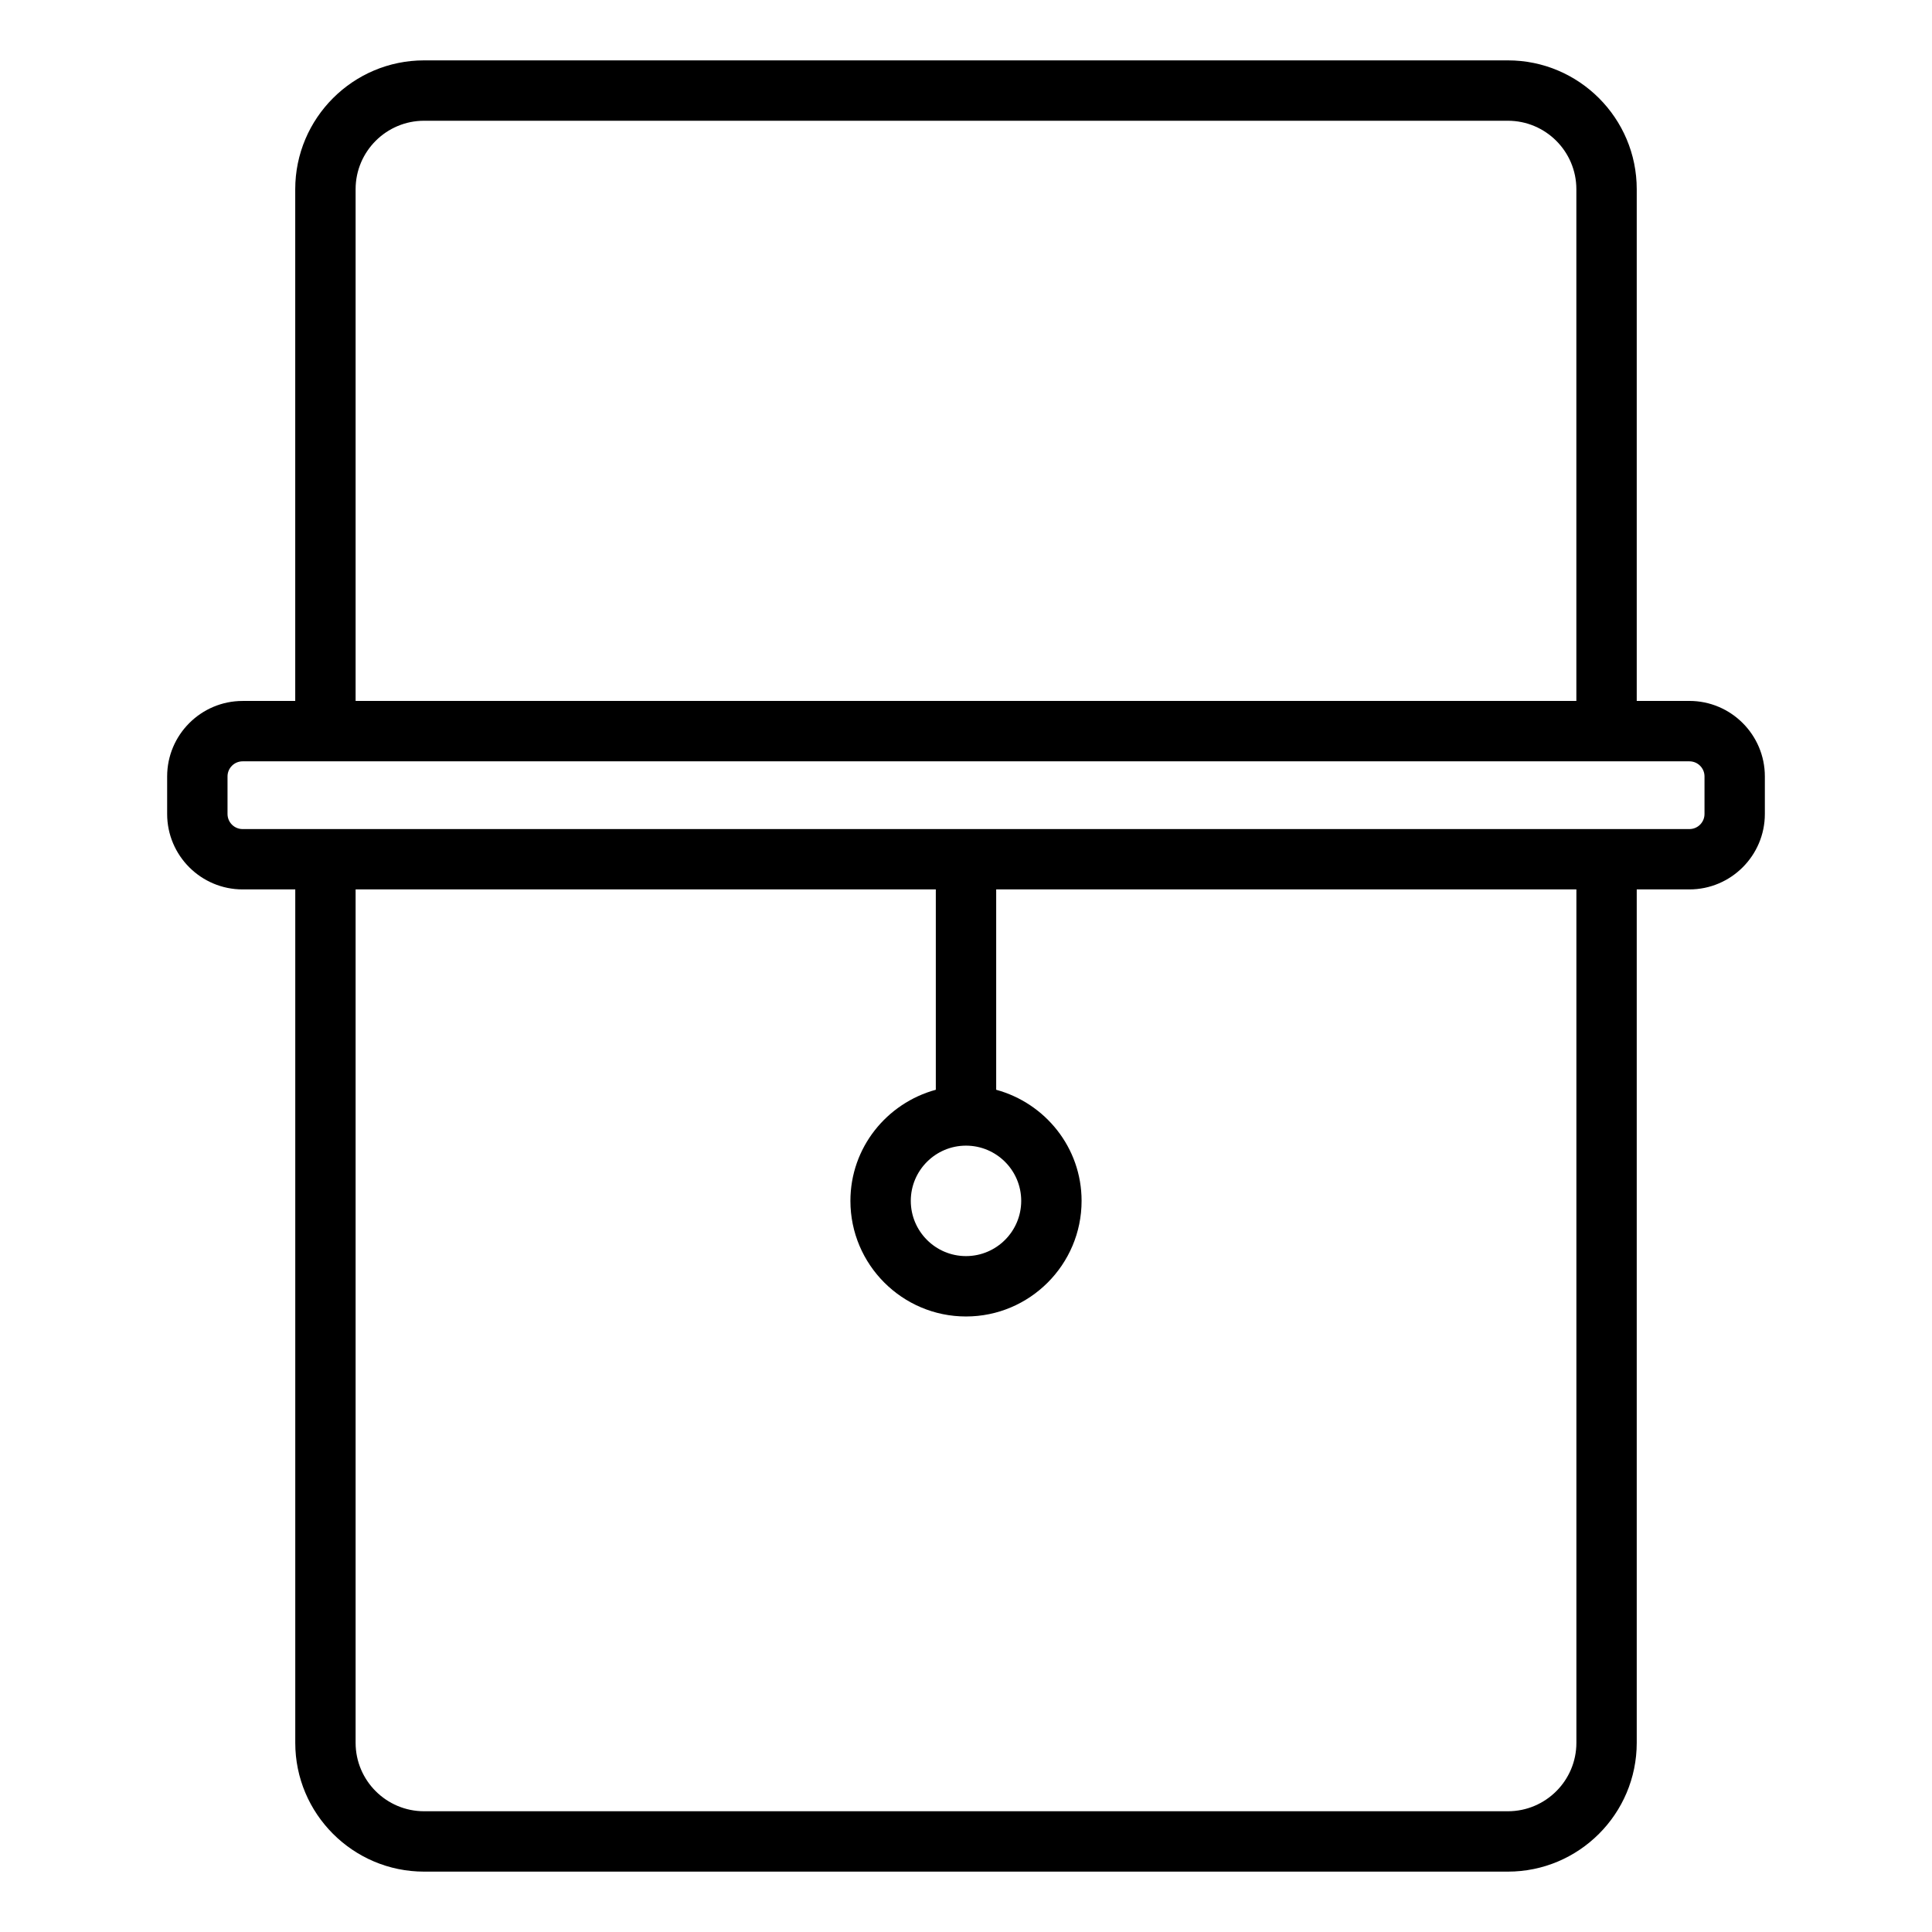
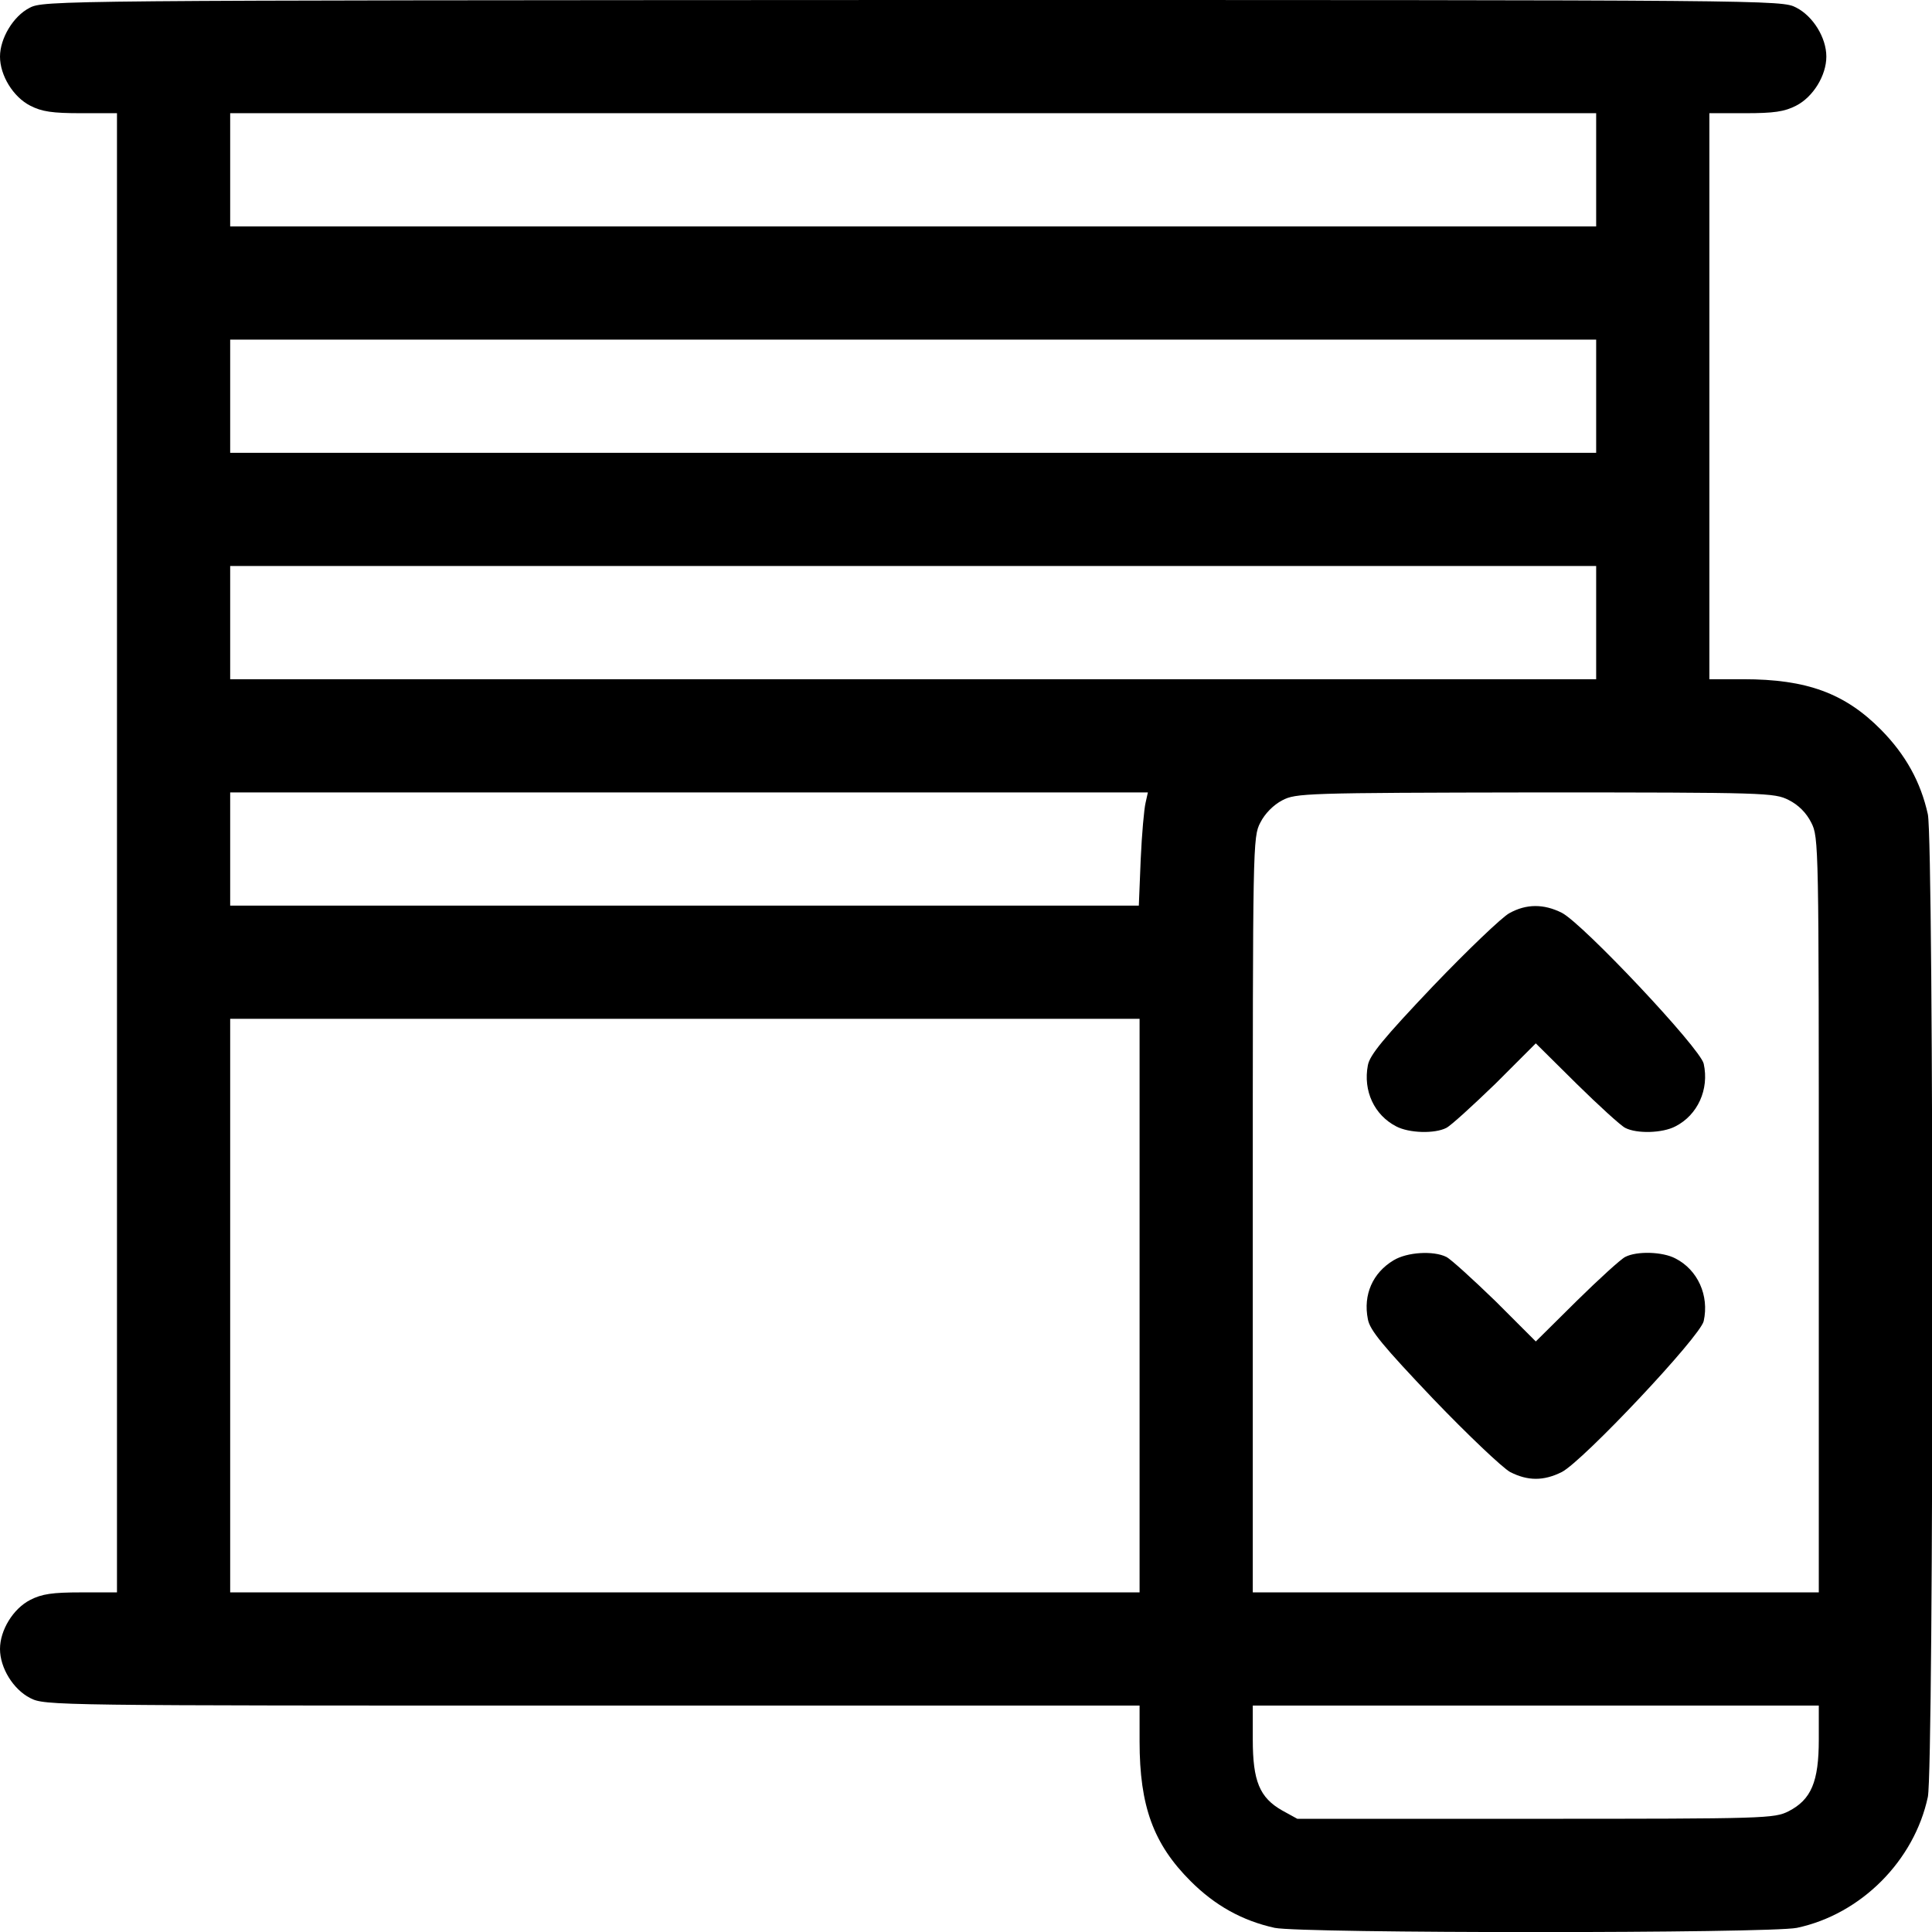
- <svg xmlns="http://www.w3.org/2000/svg" version="1.1" id="Layer_1" x="0px" y="0px" viewBox="0 0 64 64" style="enable-background:new 0 0 64 64;" xml:space="preserve">
-   <path d="M8.037,29.463h1.744v28.269C9.78,60.085,11.695,62,14.048,62h35.903  c2.354,0,4.268-1.915,4.268-4.268v-28.269h1.744c1.378,0,2.5-1.122,2.5-2.5v-1.244  c0-1.378-1.122-2.5-2.5-2.5h-1.744V6.268C54.22,3.915,52.305,2,49.952,2H14.048  c-2.354,0-4.268,1.915-4.268,4.268v16.952H8.037c-1.378,0-2.5,1.122-2.5,2.5v1.244  C5.537,28.342,6.658,29.463,8.037,29.463z M52.22,57.732  C52.22,58.983,51.202,60,49.952,60H14.048c-1.25,0-2.268-1.017-2.268-2.268v-28.269  H31v6.637c-1.625,0.443-2.829,1.917-2.829,3.68c0,2.112,1.718,3.83,3.829,3.83  s3.829-1.718,3.829-3.83c0-1.763-1.204-3.237-2.829-3.68v-6.637h19.22V57.732z   M32,37.951c1.009,0,1.829,0.82,1.829,1.829S33.009,41.61,32,41.61  s-1.829-0.821-1.829-1.83S30.991,37.951,32,37.951z M11.78,6.268  C11.78,5.017,12.798,4,14.048,4h35.903c1.25,0,2.268,1.017,2.268,2.268v16.952  H11.78V6.268z M7.537,25.72c0-0.276,0.224-0.5,0.5-0.5h47.927c0.276,0,0.5,0.224,0.5,0.5  v1.244c0,0.276-0.224,0.5-0.5,0.5H8.037c-0.276,0-0.5-0.224-0.5-0.5V25.72z" />
+ <svg xmlns="http://www.w3.org/2000/svg" version="1.0" width="512pt" height="512pt" viewBox="0 0 512 512" preserveAspectRatio="xMidYMid meet">
+   <g transform="translate(0,512) scale(0.1,-0.1)" fill="#000000" stroke="none">
+     <path d="M78 5099 c-43 -22 -78 -81 -78 -129 0 -50 35 -107 80 -130 31 -16 59 -20 135 -20 l95 0 0 -1960 0 -1960 -95 0 c-76 0 -104 -4 -135 -20 -45 -23 -80 -80 -80 -130 0 -50 35 -107 80 -130 39 -20 56 -20 1490 -20 l1450 0 0 -95 c0 -172 37 -272 135 -370 65 -65 137 -105 223 -124 73 -15 1310 -15 1384 0 170 36 311 178 347 347 16 76 16 2530 0 2604 -19 86 -59 158 -124 224 -96 97 -197 134 -365 134 l-90 0 0 750 0 750 95 0 c76 0 104 4 135 20 45 23 80 80 80 130 0 50 -35 107 -80 130 -39 20 -53 20 -2342 20 -2273 -1 -2303 -1 -2340 -21z m4152 -429 l0 -150 -1810 0 -1810 0 0 150 0 150 1810 0 1810 0 0 -150z m0 -600 l0 -150 -1810 0 -1810 0 0 150 0 150 1810 0 1810 0 0 -150z m0 -600 l0 -150 -1810 0 -1810 0 0 150 0 150 1810 0 1810 0 0 -150z m-1194 -477 c-4 -16 -10 -83 -13 -150 l-5 -123 -1204 0 -1204 0 0 150 0 150 1216 0 1216 0 -6 -27z m1704 7 c26 -13 47 -34 60 -60 20 -39 20 -57 20 -1040 l0 -1000 -750 0 -750 0 0 1000 c0 983 0 1002 20 1040 12 24 35 47 58 59 36 19 60 20 670 21 615 0 634 -1 672 -20z m-1720 -1340 l0 -760 -1205 0 -1205 0 0 760 0 760 1205 0 1205 0 0 -760z m1800 -1150 c0 -112 -20 -159 -80 -190 -38 -19 -58 -20 -671 -20 l-631 0 -40 22 c-60 34 -78 78 -78 188 l0 90 750 0 750 0 0 -90z" />
+     <path d="M4000 2700 c-19 -10 -110 -97 -202 -193 -132 -139 -168 -183 -173 -210 -13 -68 17 -132 75 -162 34 -18 102 -20 133 -4 12 6 70 59 130 117 l107 107 108 -107 c59 -58 117 -111 129 -117 31 -16 99 -14 133 4 59 30 90 98 75 166 -9 41 -320 371 -376 400 -48 24 -94 24 -139 -1z" />
+     <path d="M3693 1780 c-55 -33 -81 -91 -68 -156 5 -29 40 -71 173 -211 92 -96 184 -183 204 -194 47 -24 89 -24 137 0 56 29 367 359 376 400 15 68 -16 136 -75 166 -34 18 -102 20 -133 4 -12 -6 -70 -59 -129 -117 l-108 -107 -107 107 c-60 58 -118 111 -130 117 -34 17 -104 13 -140 -9z" />
+   </g>
</svg>
